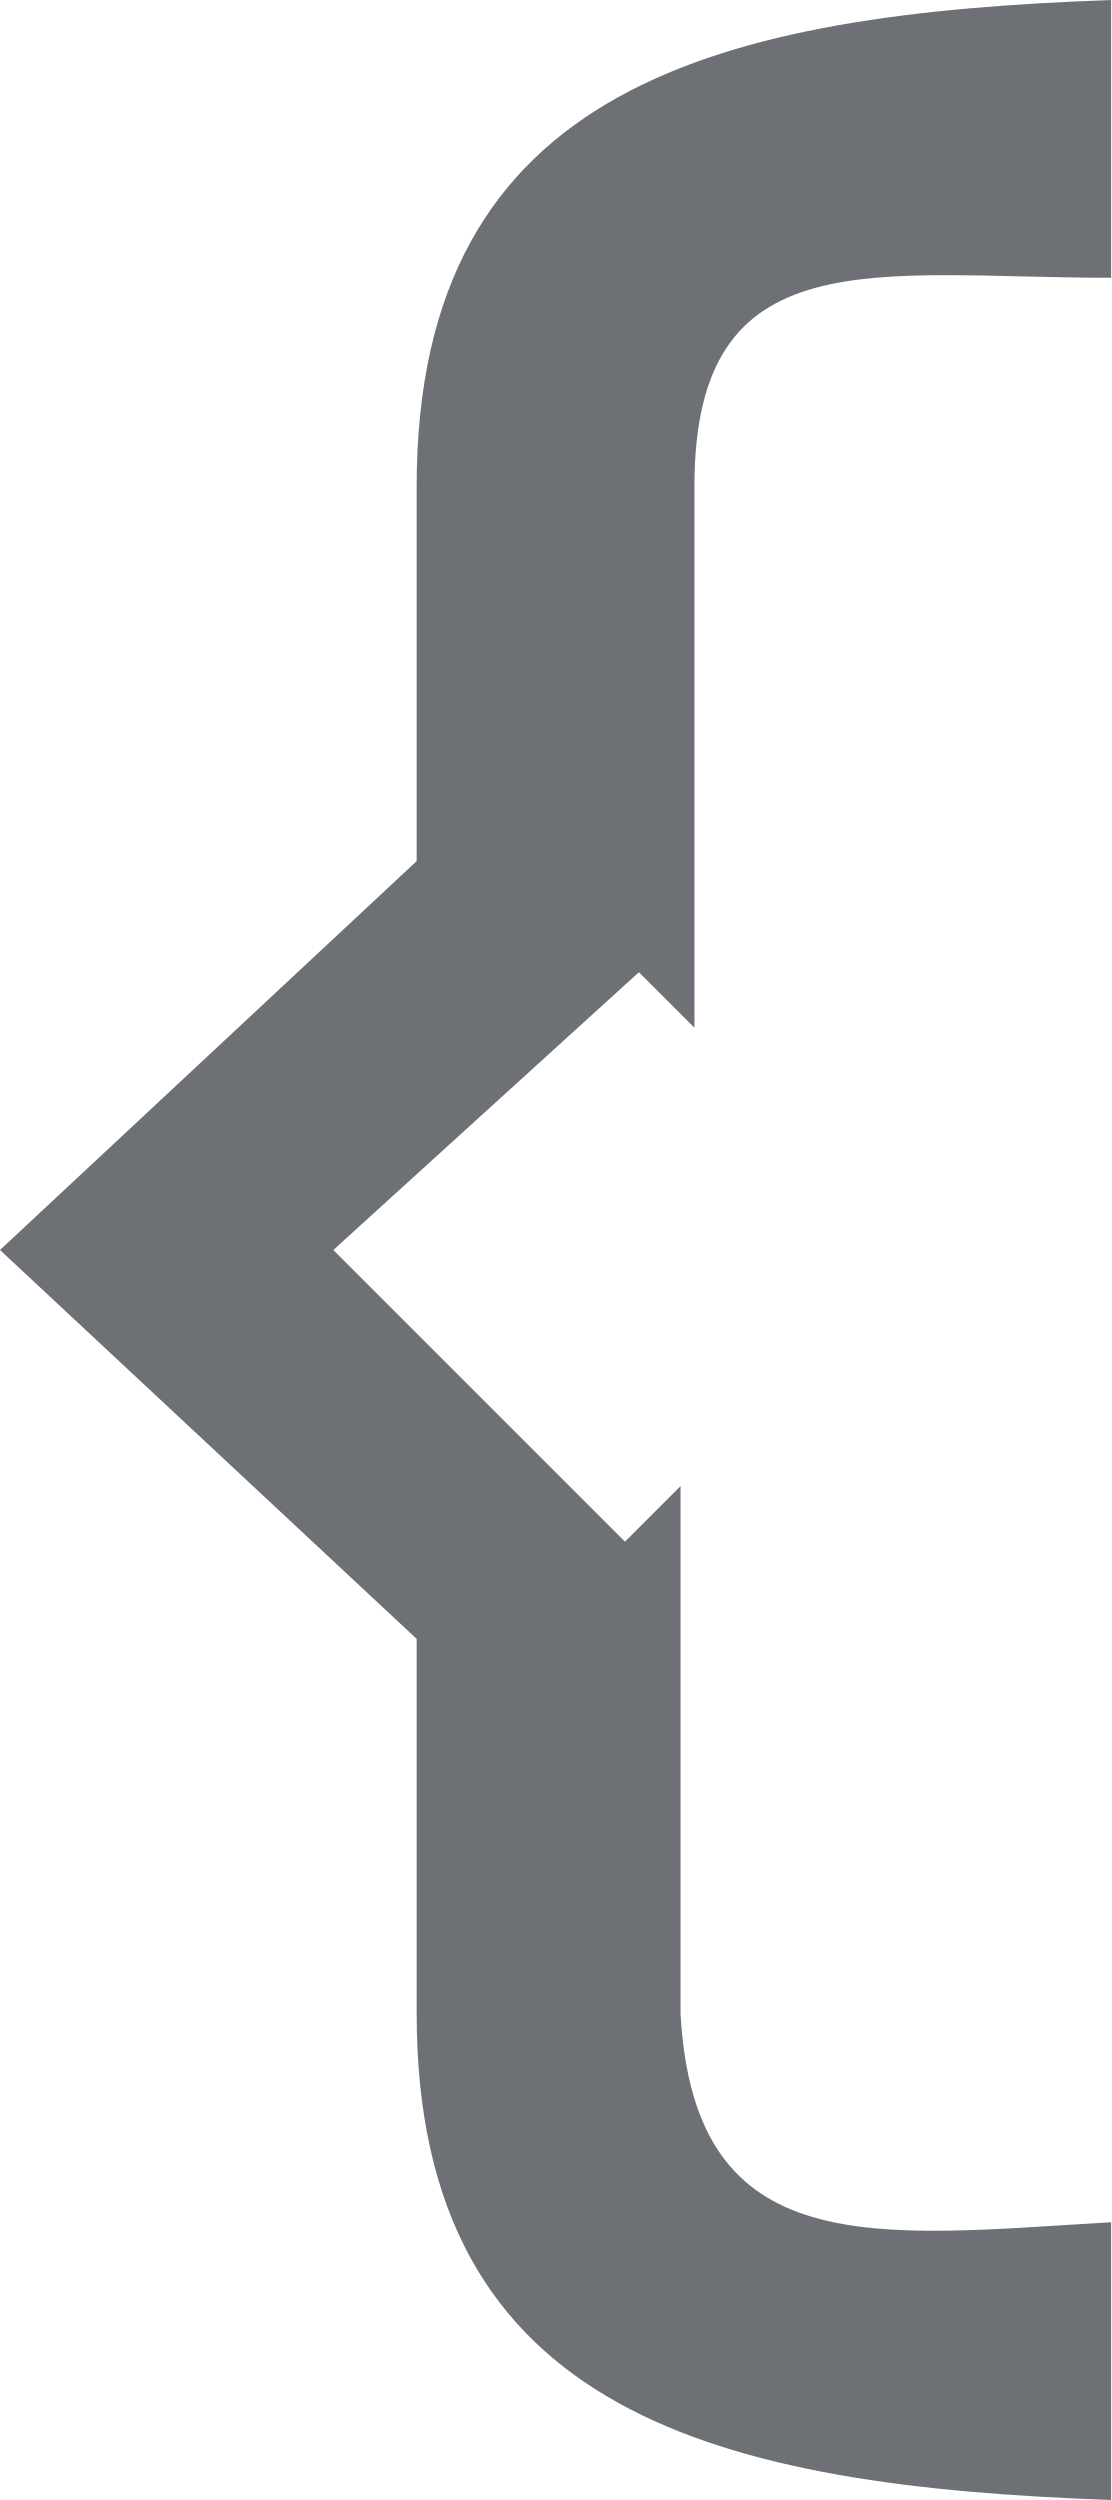
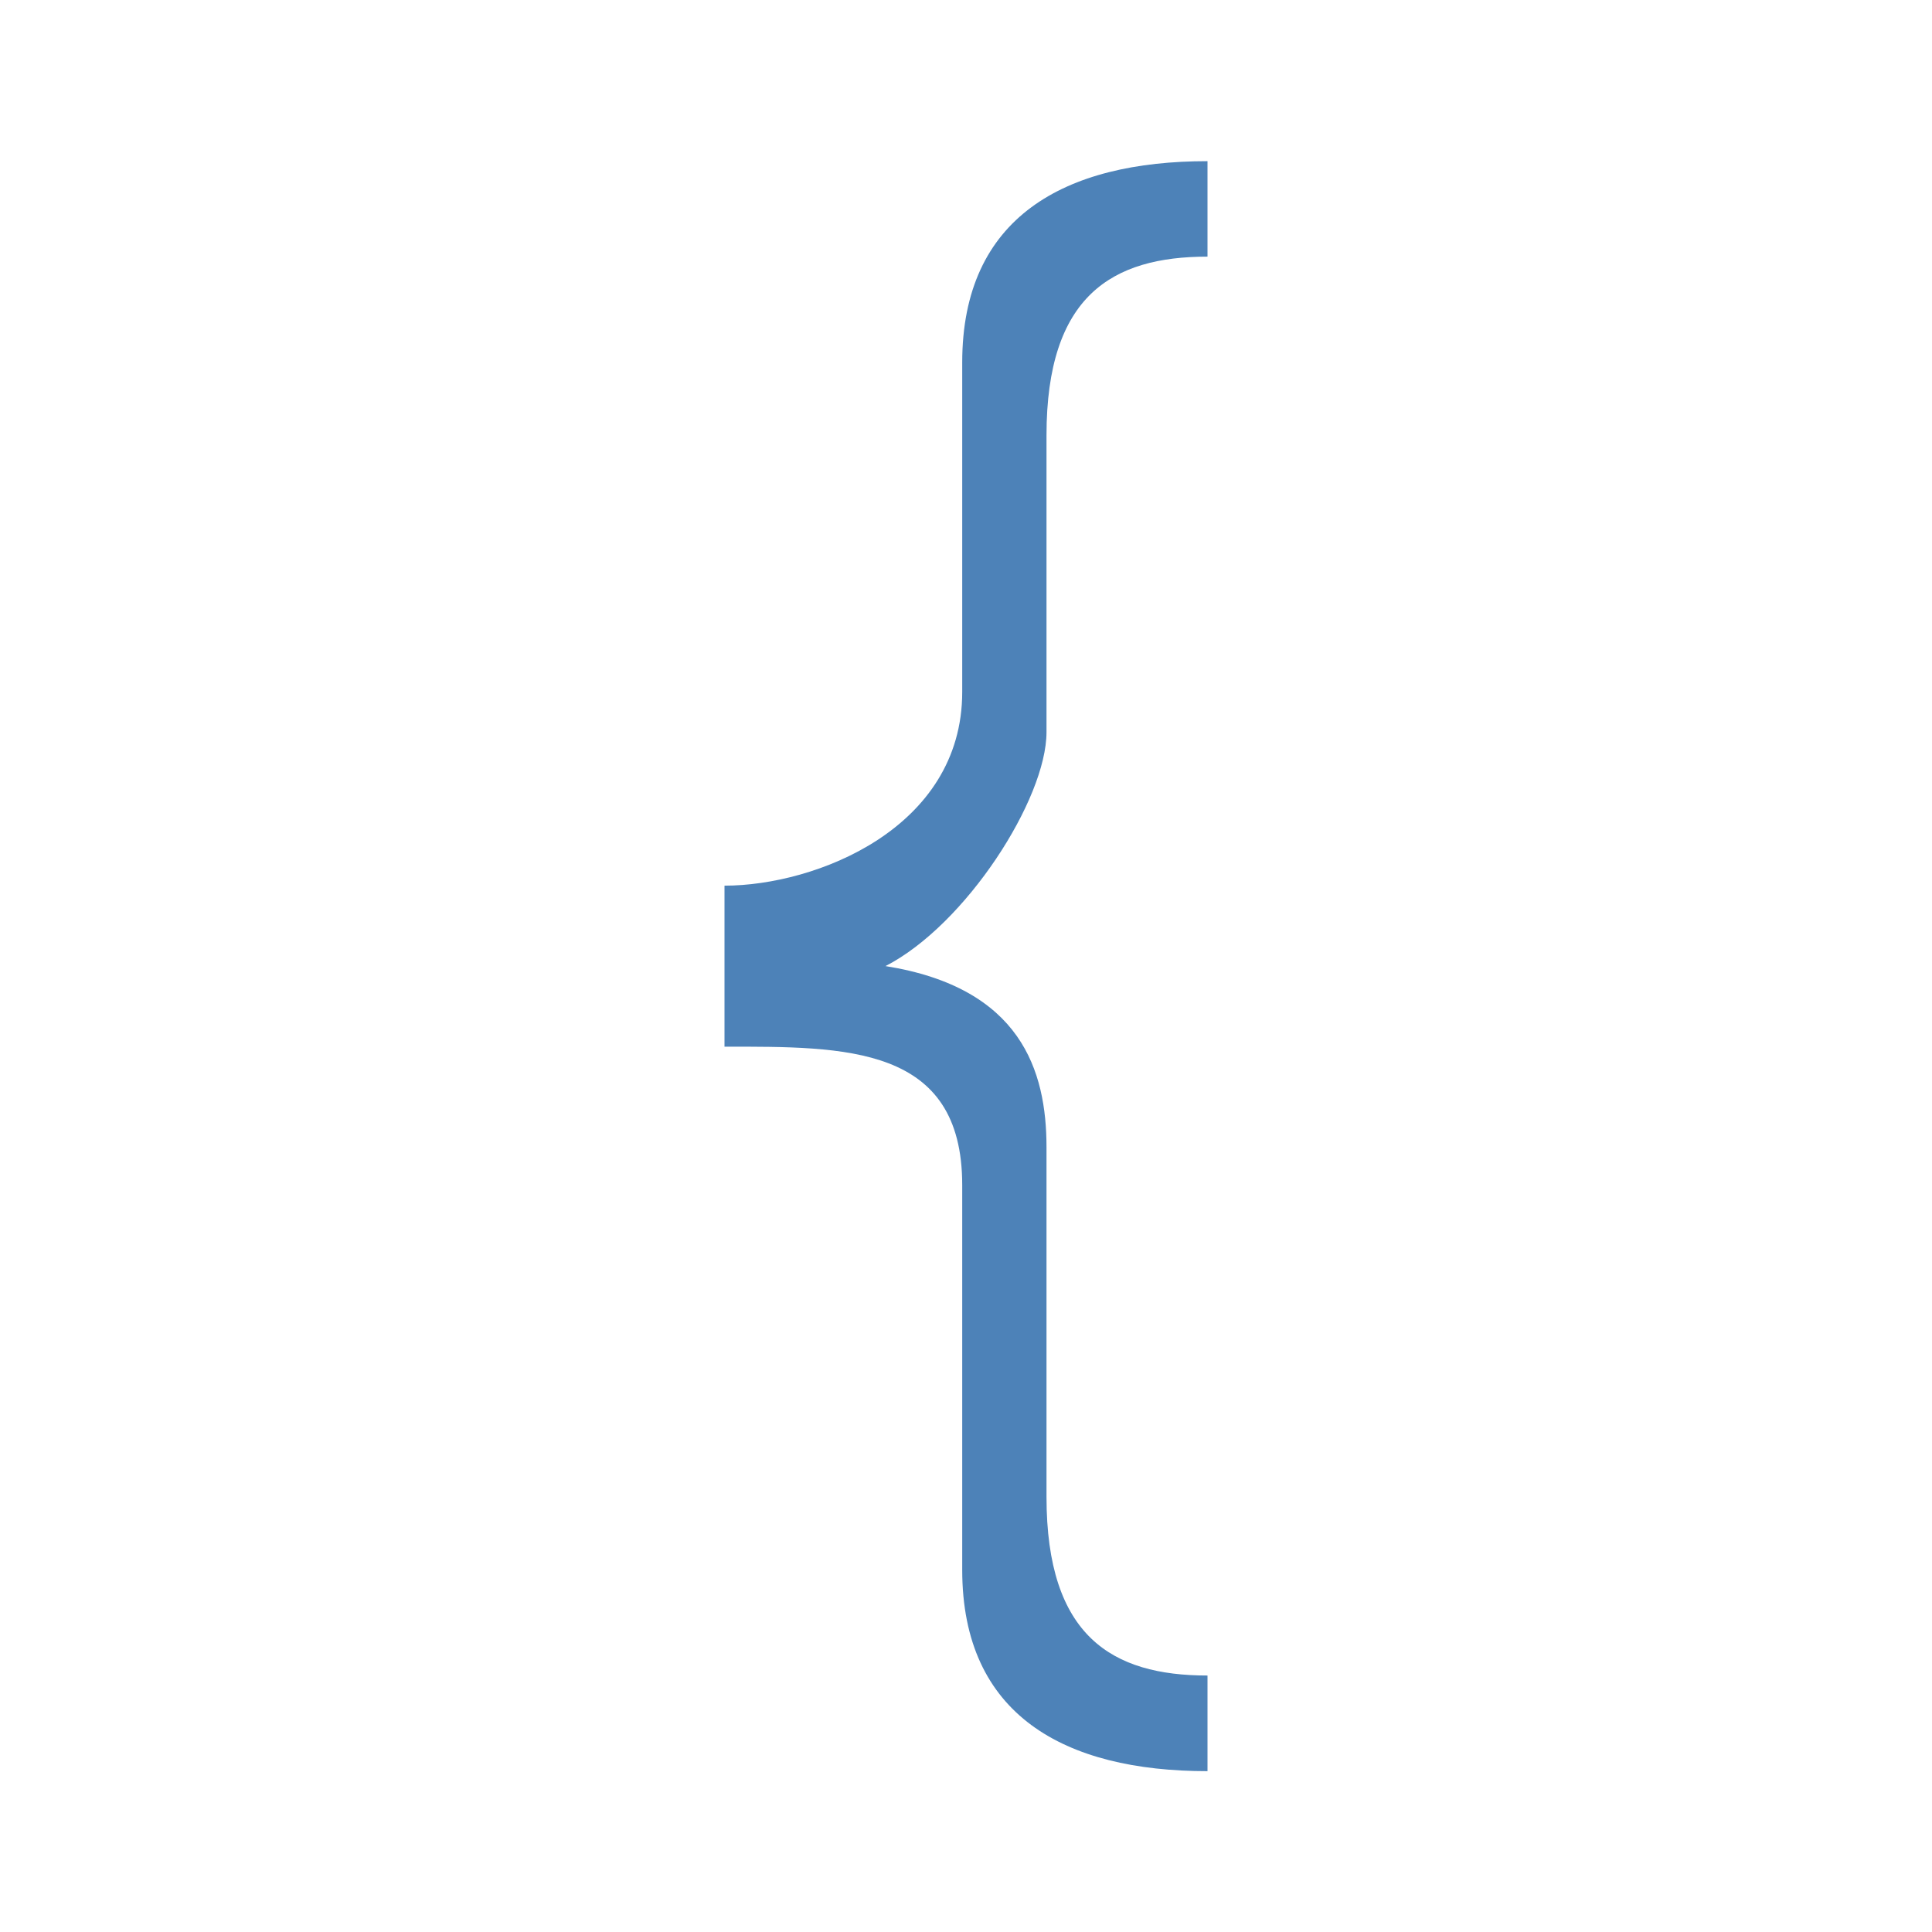
- <svg xmlns="http://www.w3.org/2000/svg" viewBox="0 0 8 18">
-   <path d="M17,20v2c-2.8-.1-5-.6-5-3.5V15.8L9,13l3-2.8V7.5c0-2.9,2.2-3.4,5-3.5V6c-1.7,0-3-.3-3,1.5v3.9l-.4-.4-2.2,2,2.1,2.1.4-.4v3.8C14,20.3,15.3,20.1,17,20Z" transform="translate(-9 -4)" fill="#6d7075" fill-rule="evenodd" />
+ <svg xmlns="http://www.w3.org/2000/svg" viewBox="0 0 24 24">
+   <path d="m15 2v1.188c-1.185 0-2 .486-2 2.219v3.688c0 .831-1.002 2.394-2 2.906 1.683.269 2 1.298 2 2.25v4.344c0 1.733.816 2.219 2 2.219v1.188c-1.777 0-3.047-.697-3.047-2.5v-4.781c0-1.74-1.453-1.719-2.953-1.719v-2c1.129 0 2.953-.709 2.953-2.406v-4.094c0-1.803 1.27-2.5 3.047-2.5z" fill="#4d82b8" />
</svg>
